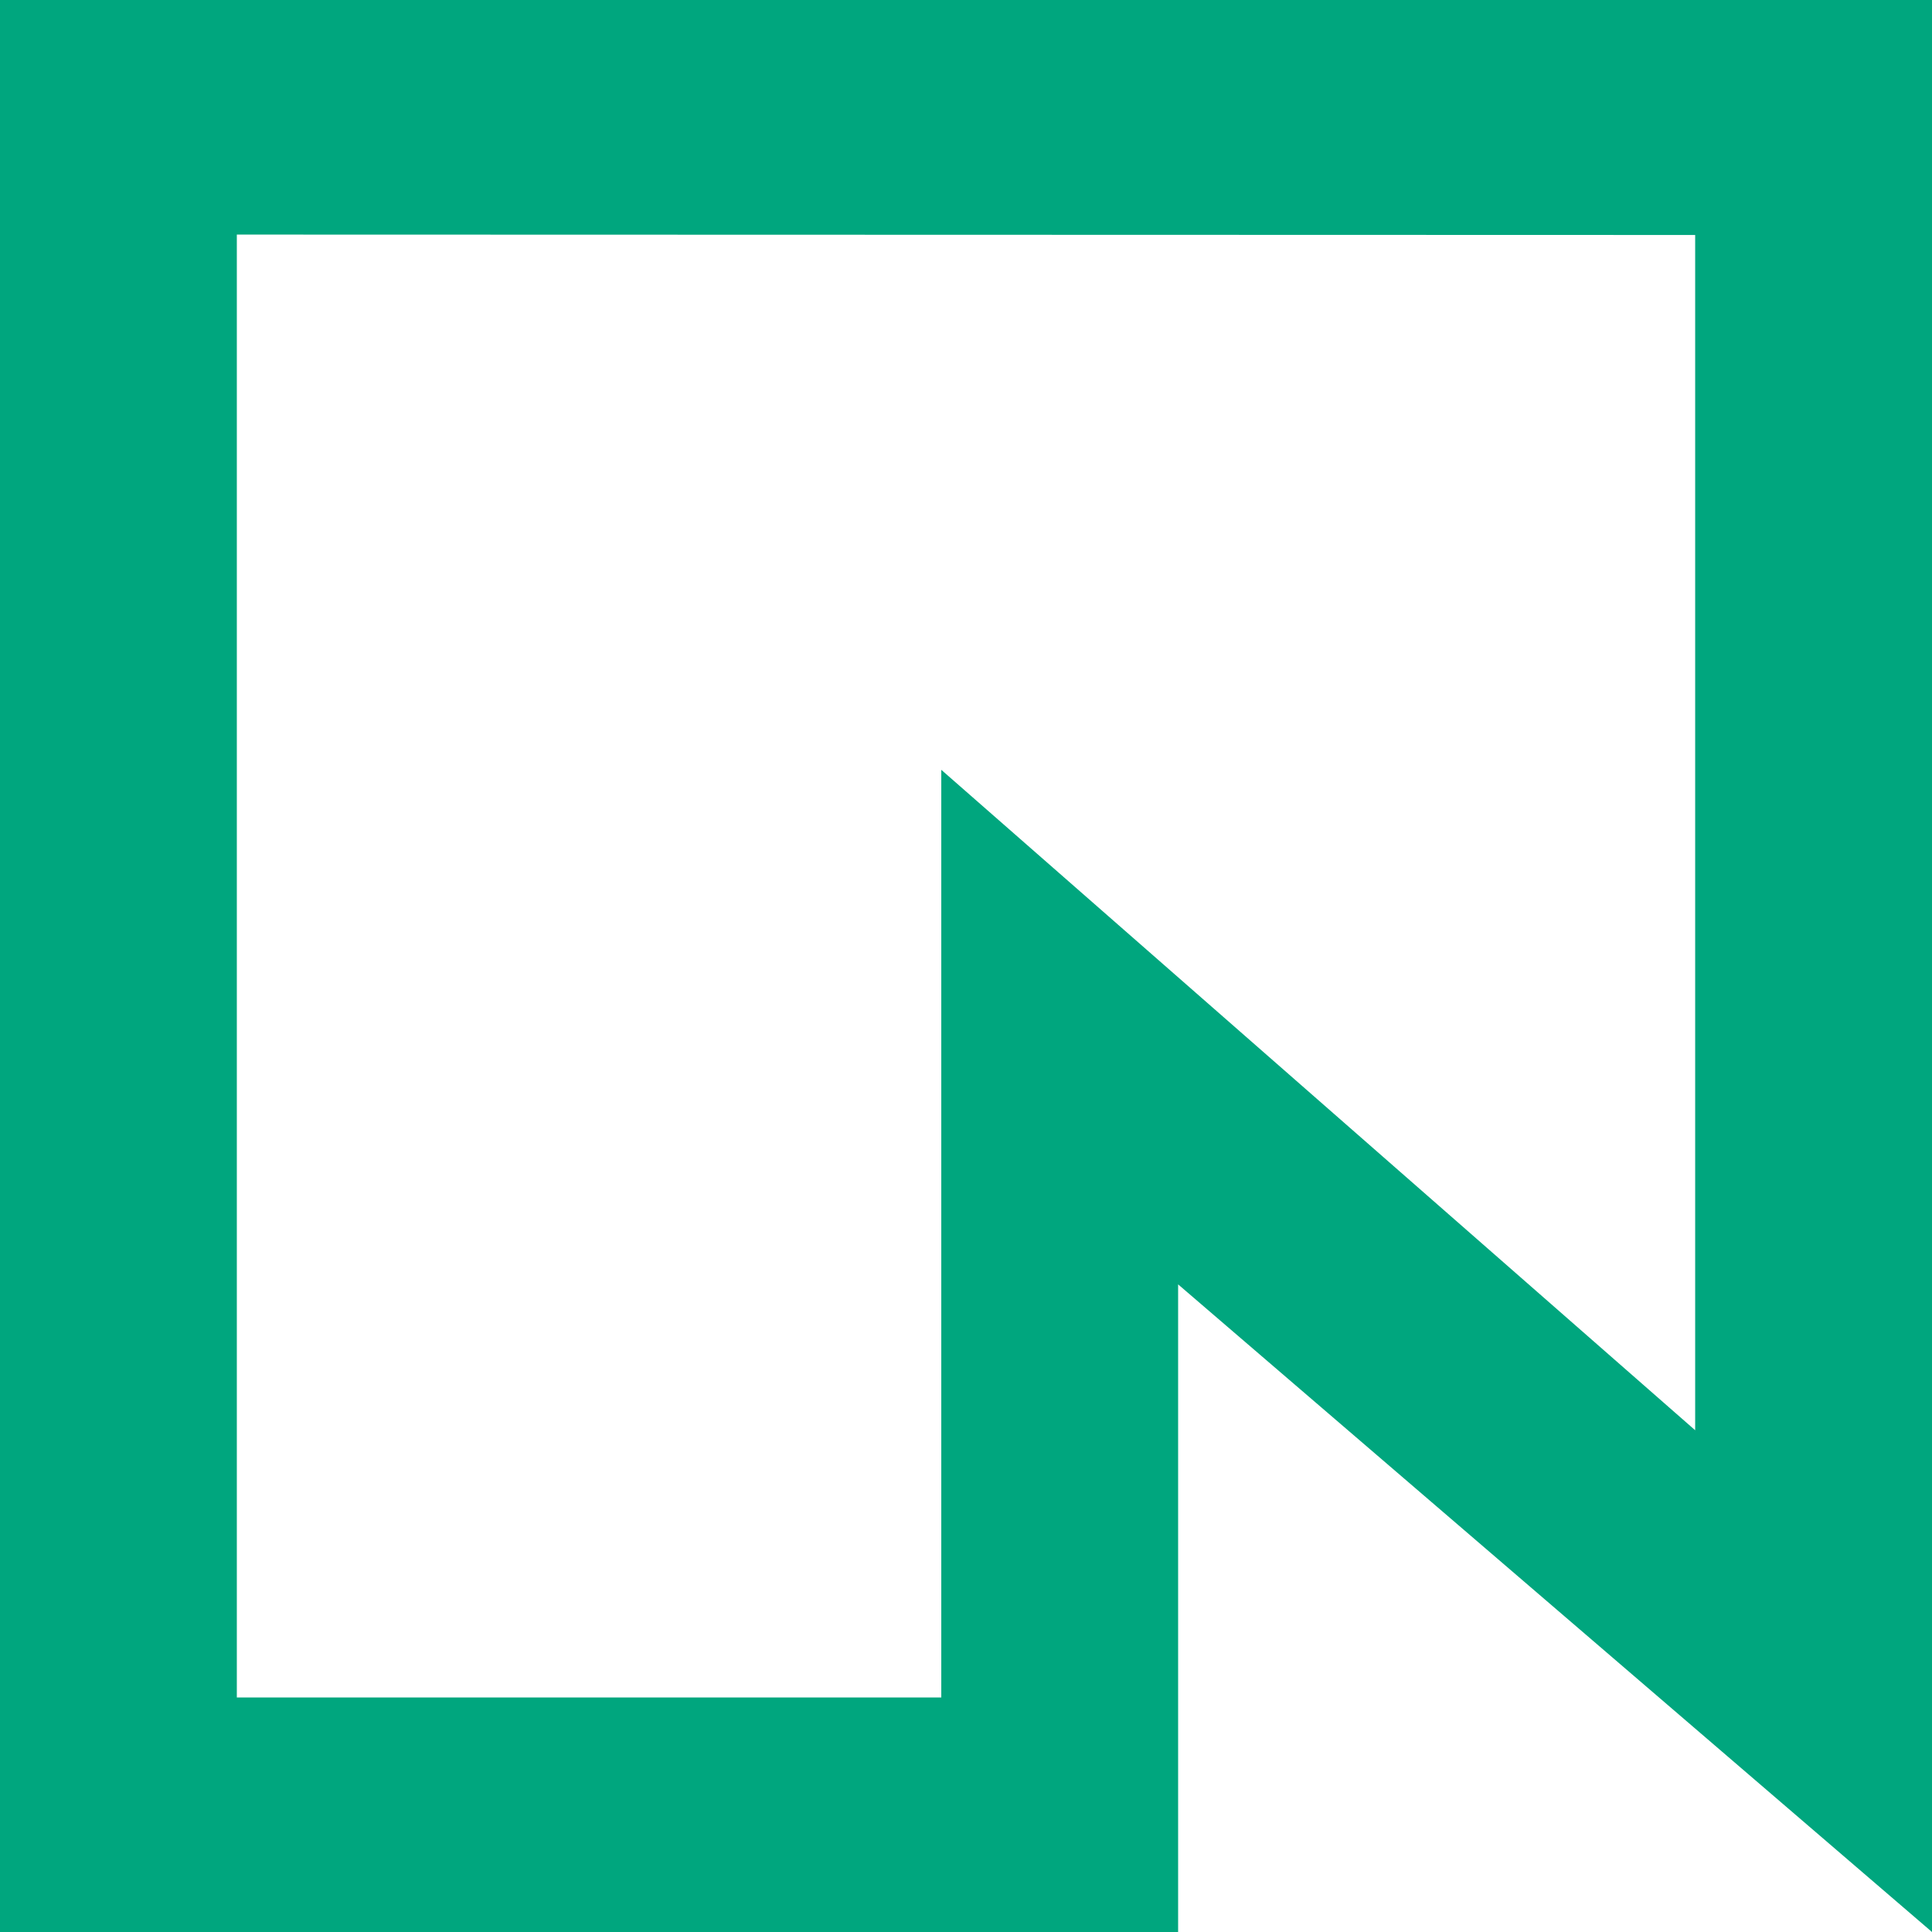
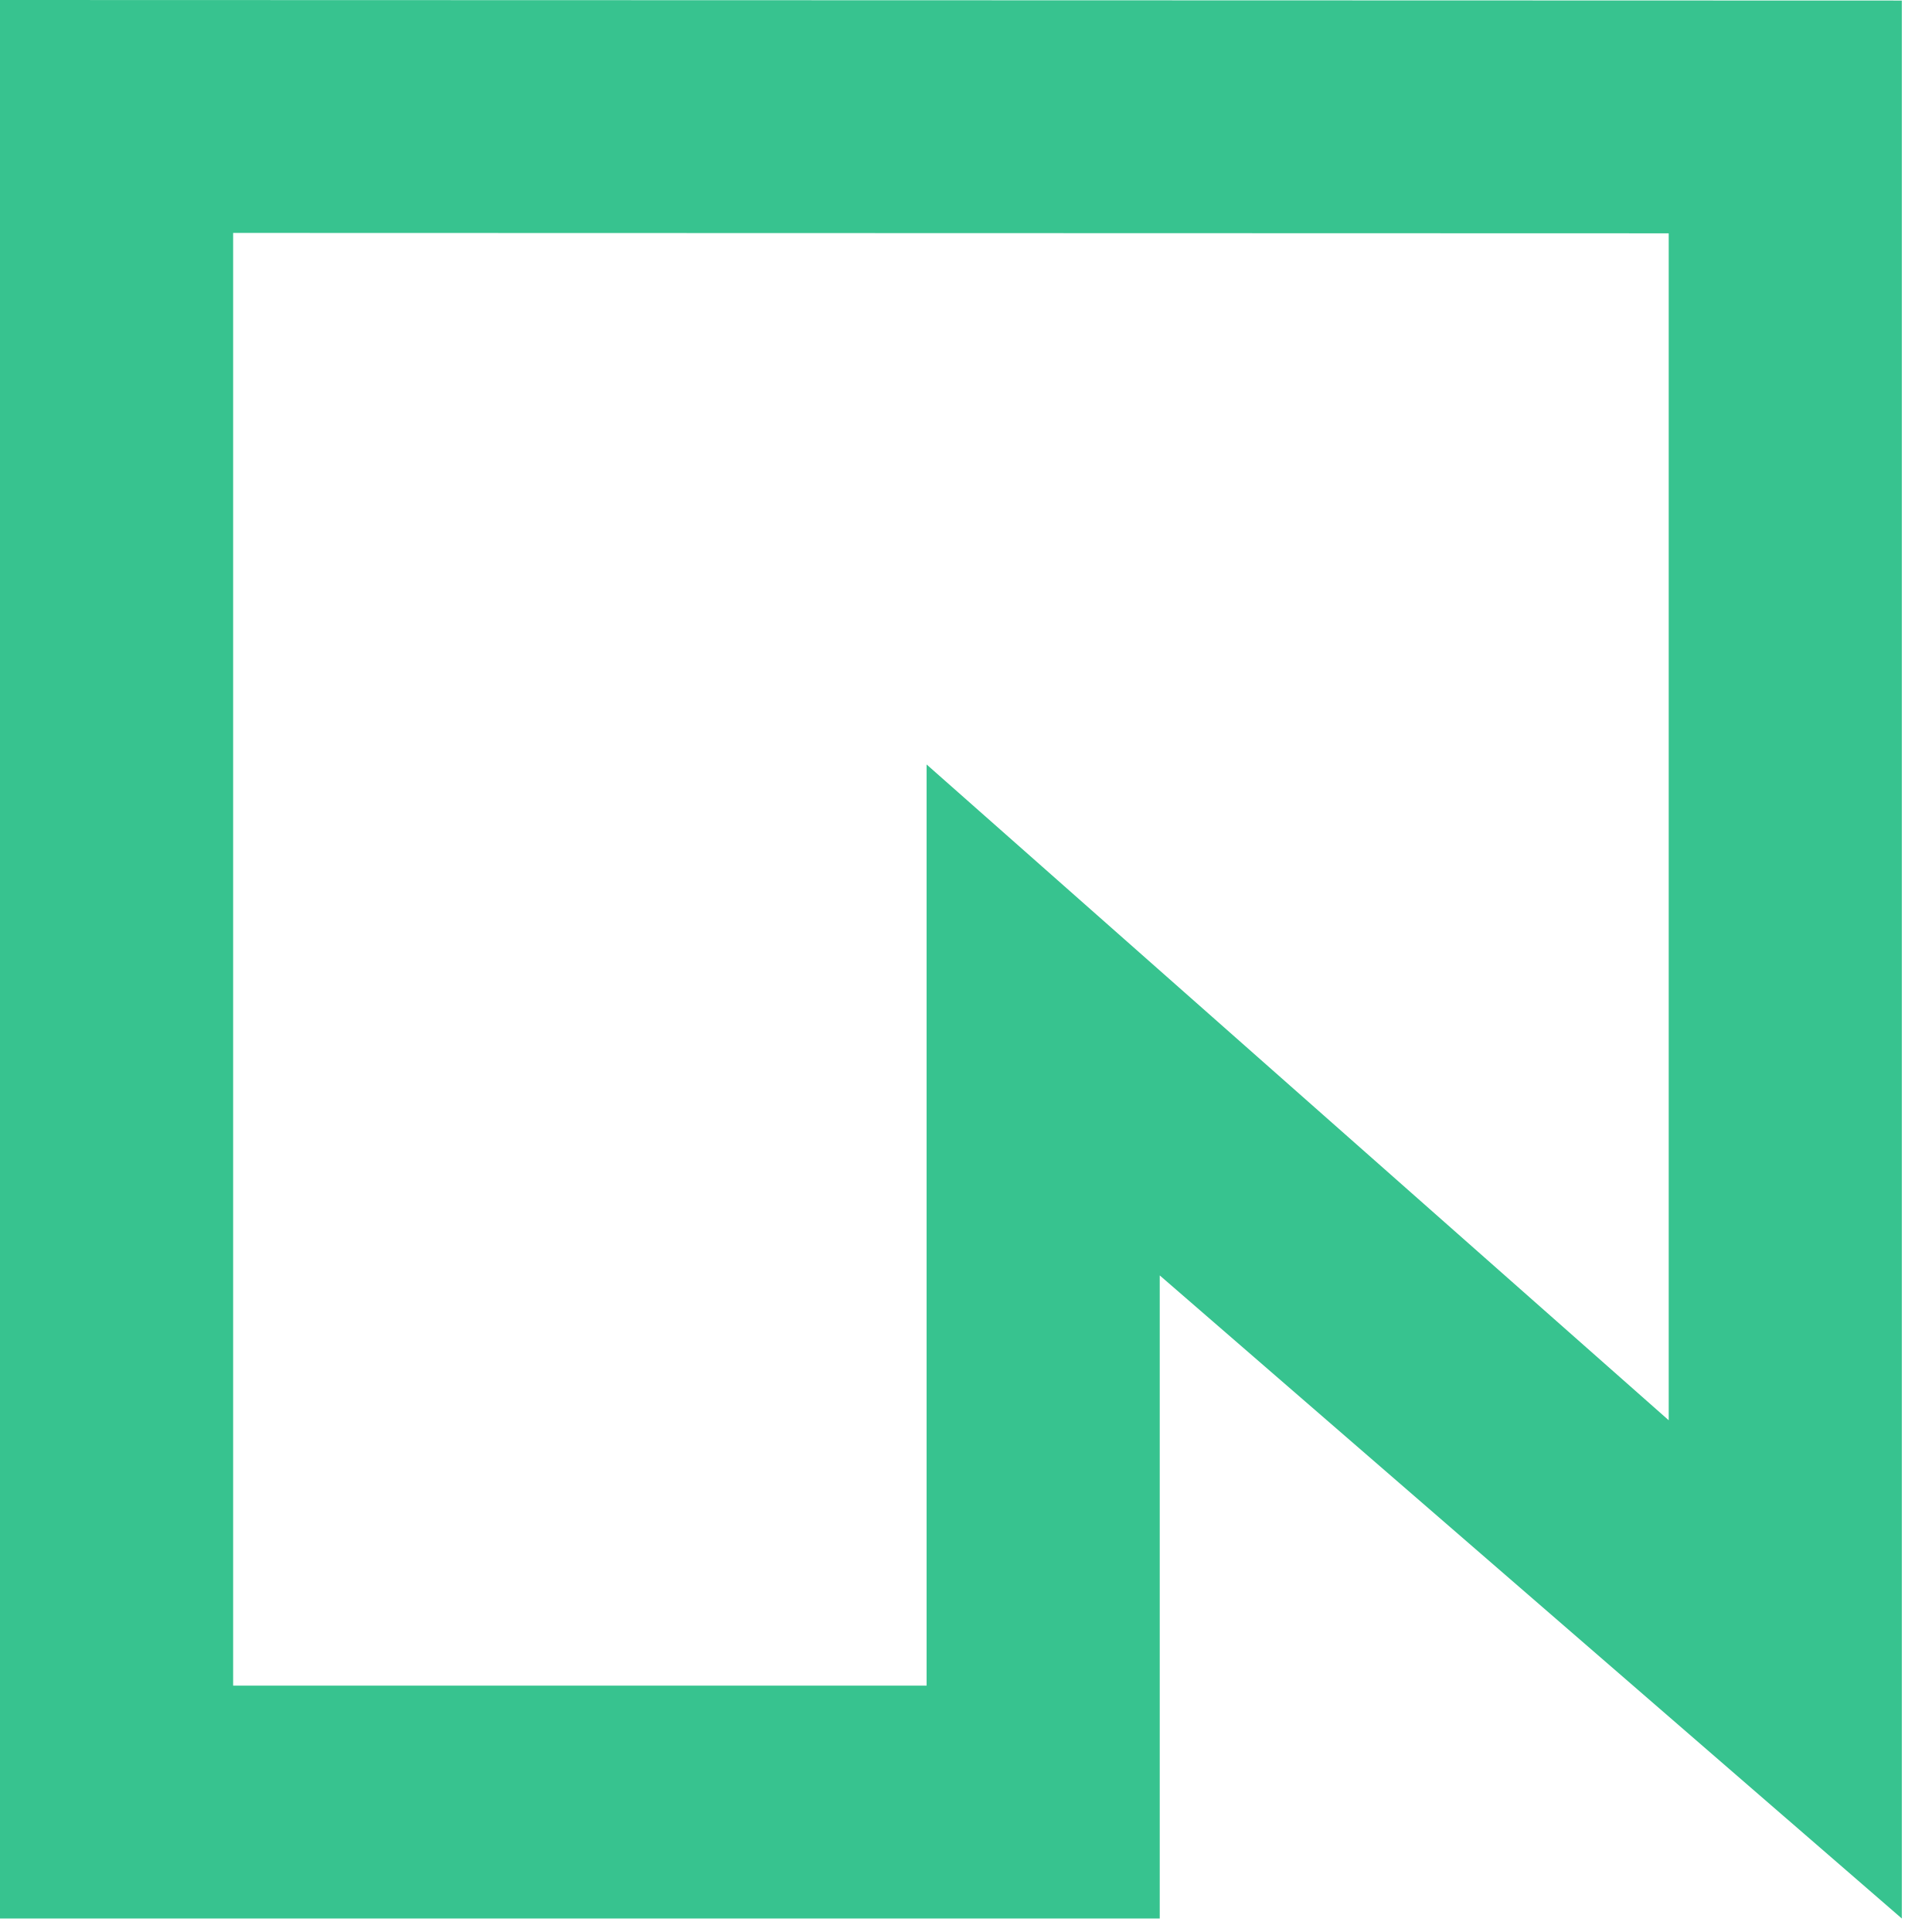
- <svg xmlns="http://www.w3.org/2000/svg" viewBox="0 0 24 24" width="96" height="96">
-   <path fill="#00A67E" d="M24 0V24l-9.365-8.045V24H0V0ZM2.942 21.087h8.751V9.563l9.365 8.204V2.919L2.942 2.914Z" />
+ <svg xmlns="http://www.w3.org/2000/svg" width="64" height="64" viewBox="0 0 64 64" fill="none">
+   <path d="M63 0.018V63.553L38.418 42.25V63.553H0V0L63 0.018ZM7.723 55.839H30.695V25.324L55.278 47.048V7.729L7.723 7.716V55.839Z" fill="#37C38F" />
</svg>
